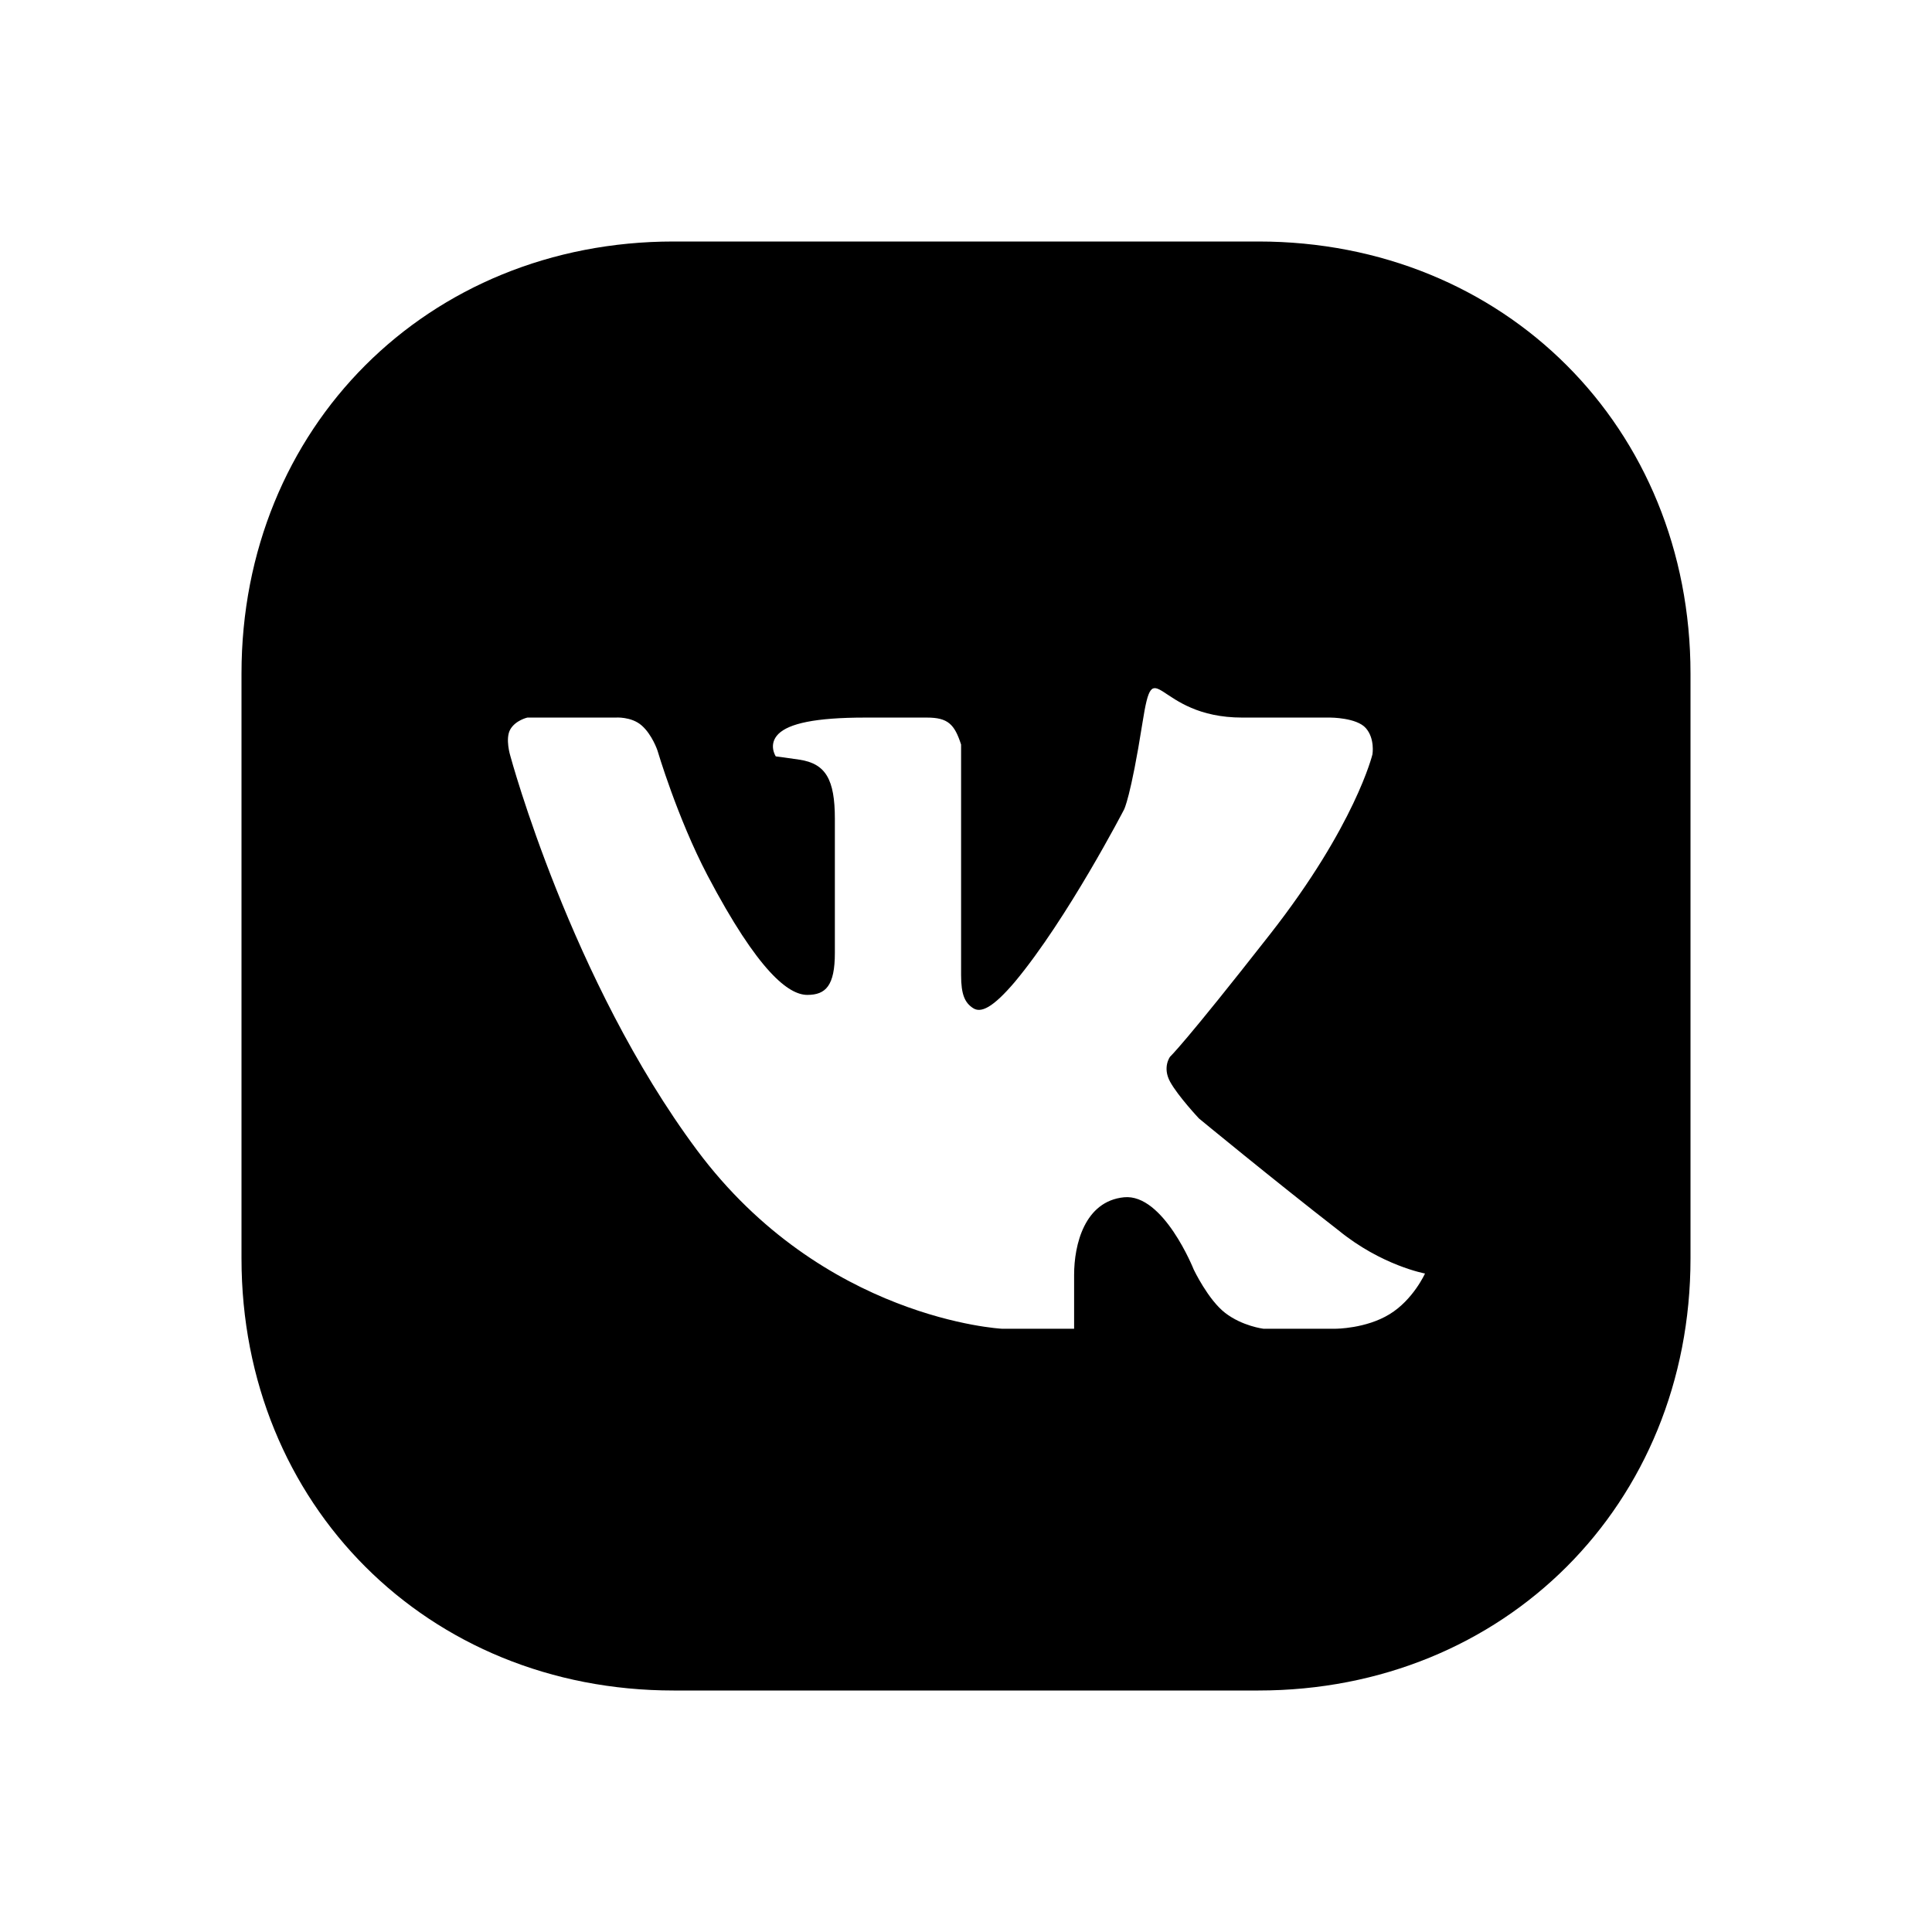
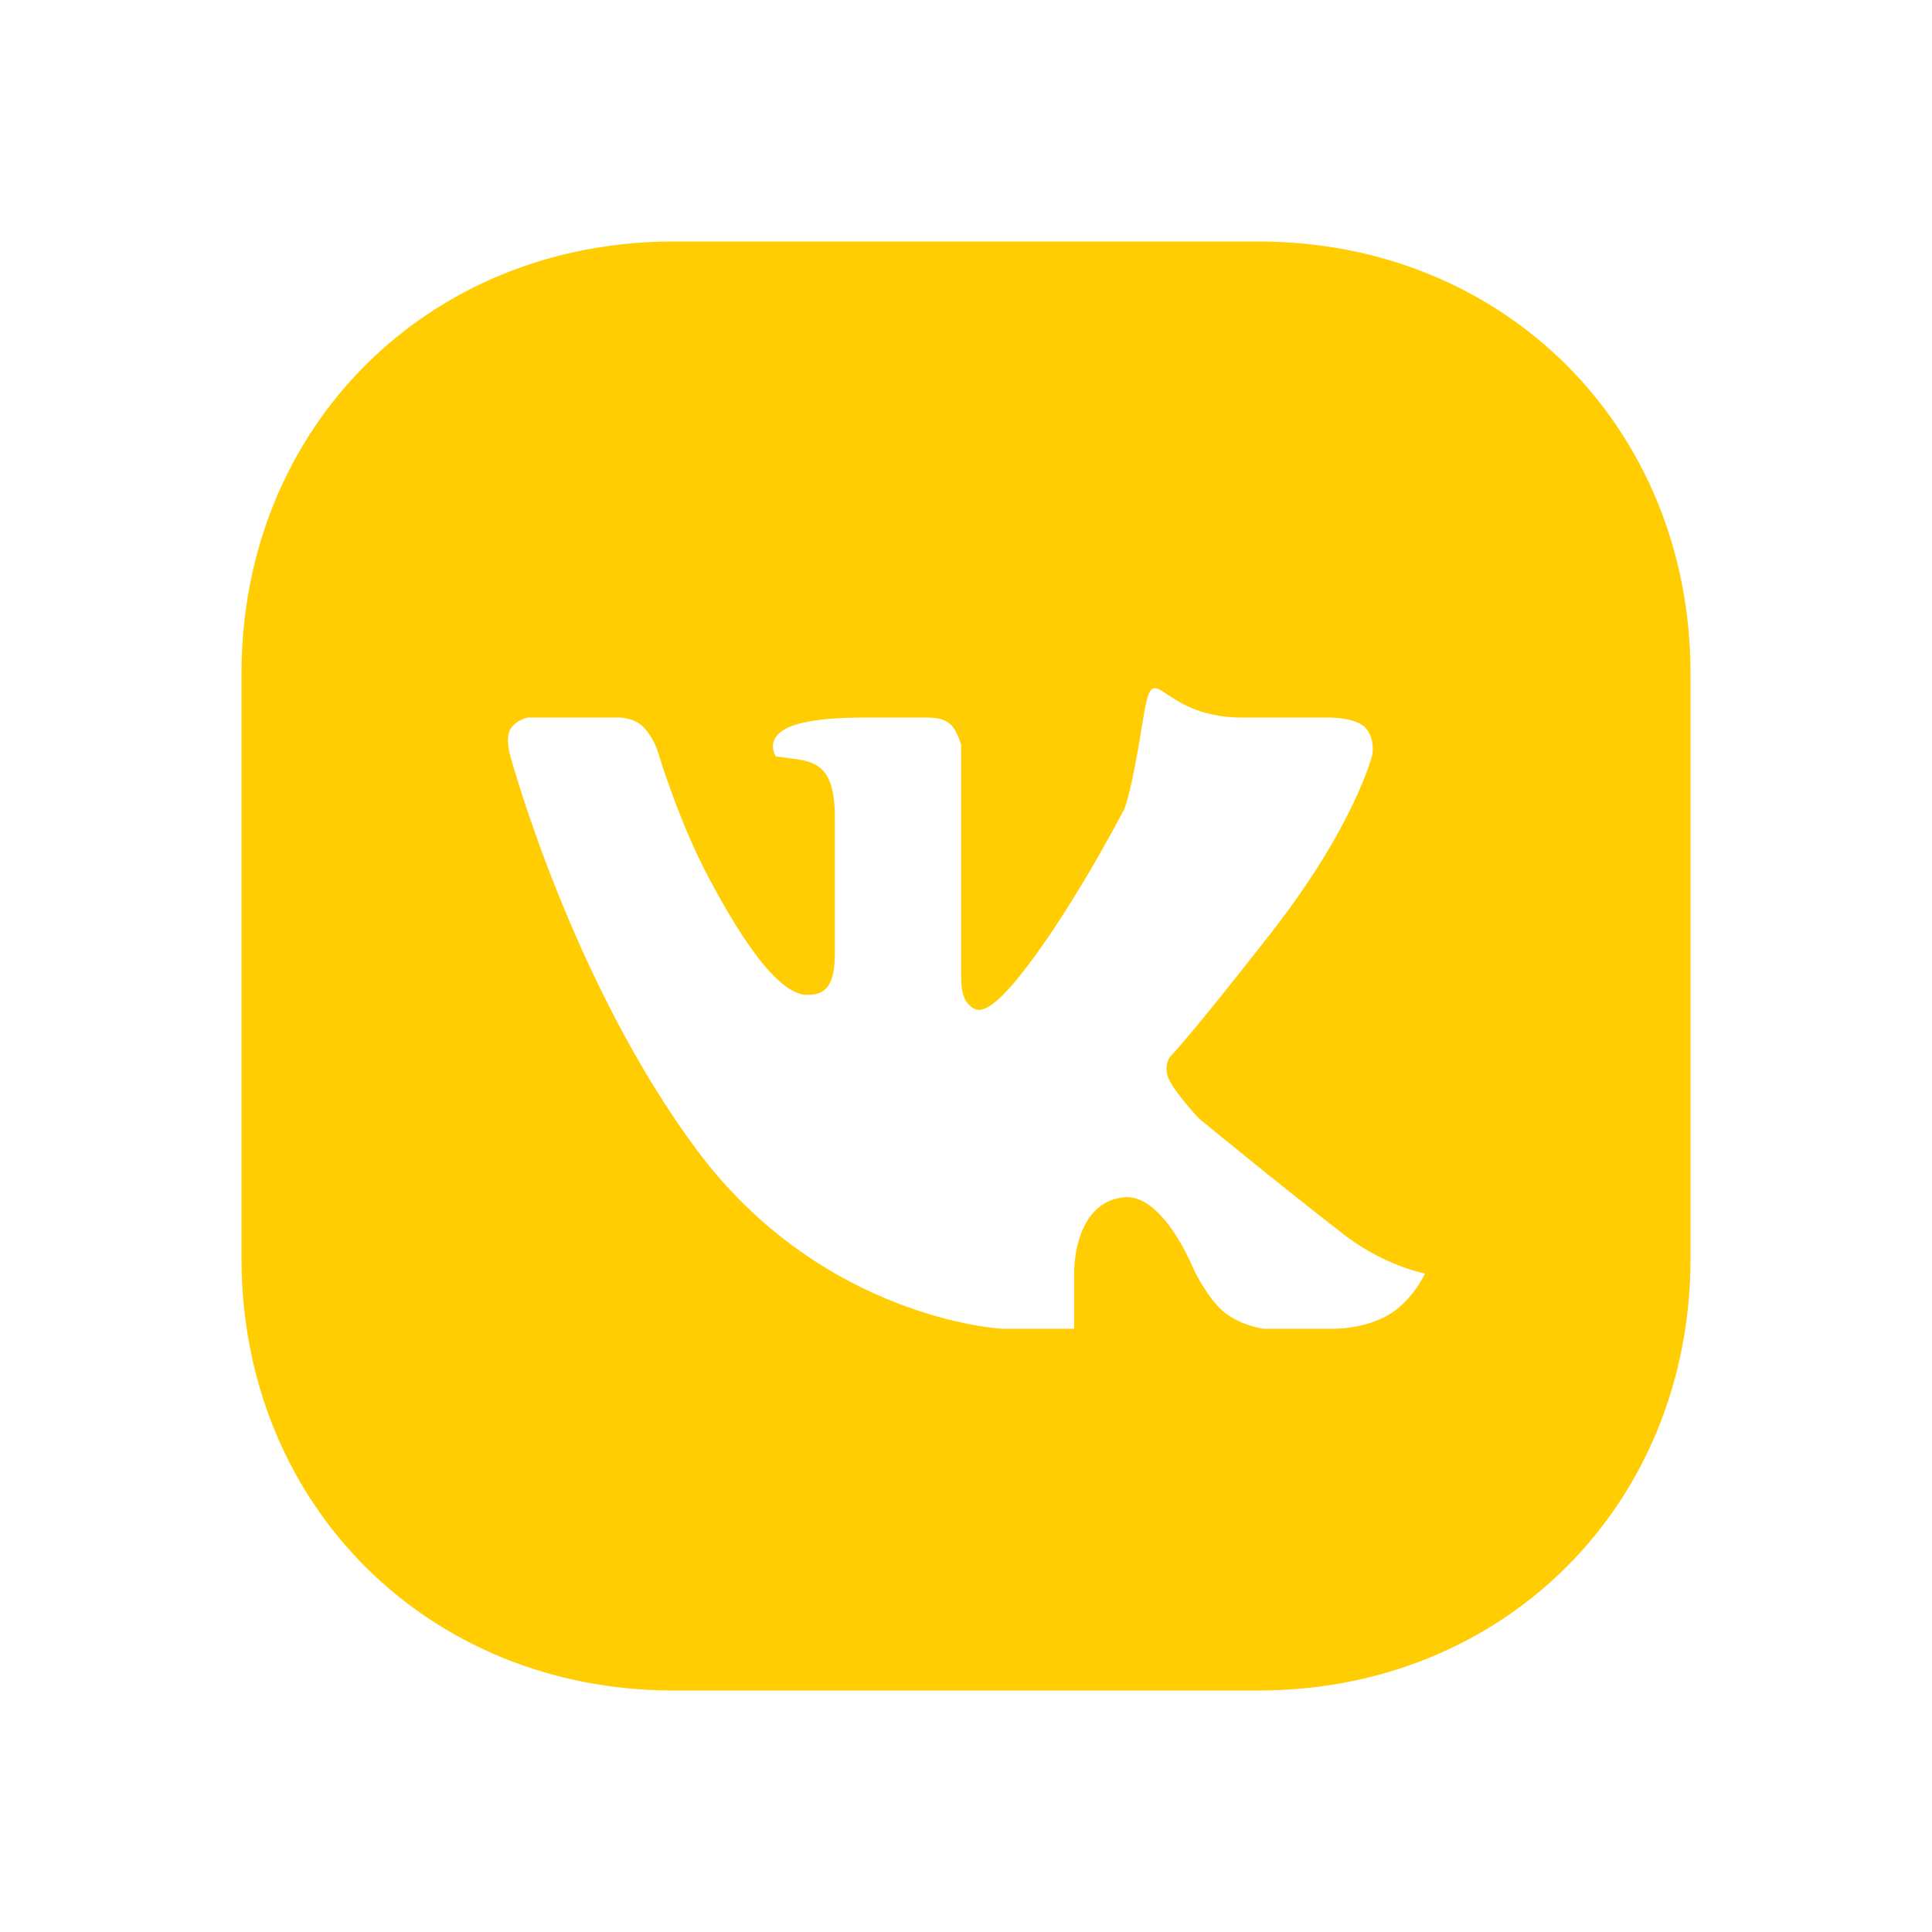
- <svg xmlns="http://www.w3.org/2000/svg" width="24" height="24" viewBox="0 0 24 24" fill="none" aria-hidden="true" focusable="false">
-   <path d="M15.633 3H8.367C5.312 3 3 5.312 3 8.367V15.633C3 18.688 5.312 21 8.367 21H15.633C18.688 21 21 18.688 21 15.633V8.367C21 5.312 18.688 3 15.633 3ZM17.702 15.82C17.702 15.82 17.555 16.147 17.261 16.326C16.967 16.506 16.592 16.506 16.592 16.506H15.694C15.694 16.506 15.433 16.474 15.22 16.31C15.008 16.147 14.829 15.771 14.829 15.771C14.829 15.771 14.453 14.825 13.963 14.873C13.473 14.922 13.343 15.461 13.343 15.837C13.343 16.212 13.343 16.506 13.343 16.506H12.445C12.445 16.506 10.225 16.392 8.657 14.286C7.09 12.18 6.339 9.388 6.339 9.388C6.339 9.388 6.273 9.176 6.339 9.061C6.404 8.947 6.551 8.914 6.551 8.914H7.645C7.645 8.914 7.841 8.898 7.971 9.012C8.102 9.127 8.167 9.322 8.167 9.322C8.167 9.322 8.412 10.155 8.788 10.873C9.424 12.082 9.8 12.359 10.029 12.359C10.257 12.359 10.371 12.245 10.371 11.837V10.171C10.371 9.682 10.257 9.486 9.931 9.437C9.767 9.412 9.637 9.396 9.637 9.396C9.637 9.396 9.539 9.249 9.669 9.118C9.8 8.988 10.127 8.914 10.747 8.914H11.514C11.775 8.914 11.857 8.996 11.939 9.249V12.114C11.939 12.359 11.988 12.457 12.086 12.522C12.184 12.588 12.331 12.522 12.608 12.196C13.261 11.412 13.963 10.057 13.963 10.057C13.963 10.057 14.045 9.91 14.192 8.98C14.339 8.049 14.339 8.914 15.433 8.914H16.526C16.526 8.914 16.853 8.914 16.967 9.045C17.082 9.176 17.049 9.371 17.049 9.371C17.049 9.371 16.837 10.253 15.775 11.608C14.714 12.963 14.535 13.127 14.535 13.127C14.535 13.127 14.437 13.257 14.535 13.437C14.633 13.616 14.894 13.894 14.894 13.894C14.894 13.894 15.825 14.661 16.625 15.282C17.163 15.722 17.702 15.82 17.702 15.82Z" fill="currentColor" />
+ <svg xmlns="http://www.w3.org/2000/svg" width="24" height="24" viewBox="0 0 24 24" fill="none">
+   <path d="M15.633 3H8.367C5.312 3 3 5.312 3 8.367V15.633C3 18.688 5.312 21 8.367 21H15.633C18.688 21 21 18.688 21 15.633V8.367C21 5.312 18.688 3 15.633 3ZM17.702 15.82C17.702 15.82 17.555 16.147 17.261 16.326C16.967 16.506 16.592 16.506 16.592 16.506H15.694C15.694 16.506 15.433 16.474 15.22 16.31C15.008 16.147 14.829 15.771 14.829 15.771C14.829 15.771 14.453 14.825 13.963 14.873C13.473 14.922 13.343 15.461 13.343 15.837C13.343 16.212 13.343 16.506 13.343 16.506H12.445C12.445 16.506 10.225 16.392 8.657 14.286C7.09 12.18 6.339 9.388 6.339 9.388C6.339 9.388 6.273 9.176 6.339 9.061C6.404 8.947 6.551 8.914 6.551 8.914H7.645C7.645 8.914 7.841 8.898 7.971 9.012C8.102 9.127 8.167 9.322 8.167 9.322C8.167 9.322 8.412 10.155 8.788 10.873C9.424 12.082 9.8 12.359 10.029 12.359C10.257 12.359 10.371 12.245 10.371 11.837V10.171C10.371 9.682 10.257 9.486 9.931 9.437C9.767 9.412 9.637 9.396 9.637 9.396C9.637 9.396 9.539 9.249 9.669 9.118C9.8 8.988 10.127 8.914 10.747 8.914H11.514C11.775 8.914 11.857 8.996 11.939 9.249V12.114C11.939 12.359 11.988 12.457 12.086 12.522C12.184 12.588 12.331 12.522 12.608 12.196C13.261 11.412 13.963 10.057 13.963 10.057C13.963 10.057 14.045 9.91 14.192 8.98C14.339 8.049 14.339 8.914 15.433 8.914H16.526C16.526 8.914 16.853 8.914 16.967 9.045C17.082 9.176 17.049 9.371 17.049 9.371C17.049 9.371 16.837 10.253 15.775 11.608C14.714 12.963 14.535 13.127 14.535 13.127C14.535 13.127 14.437 13.257 14.535 13.437C14.633 13.616 14.894 13.894 14.894 13.894C14.894 13.894 15.825 14.661 16.625 15.282C17.163 15.722 17.702 15.82 17.702 15.82Z" fill="#ffcd02" />
</svg>
